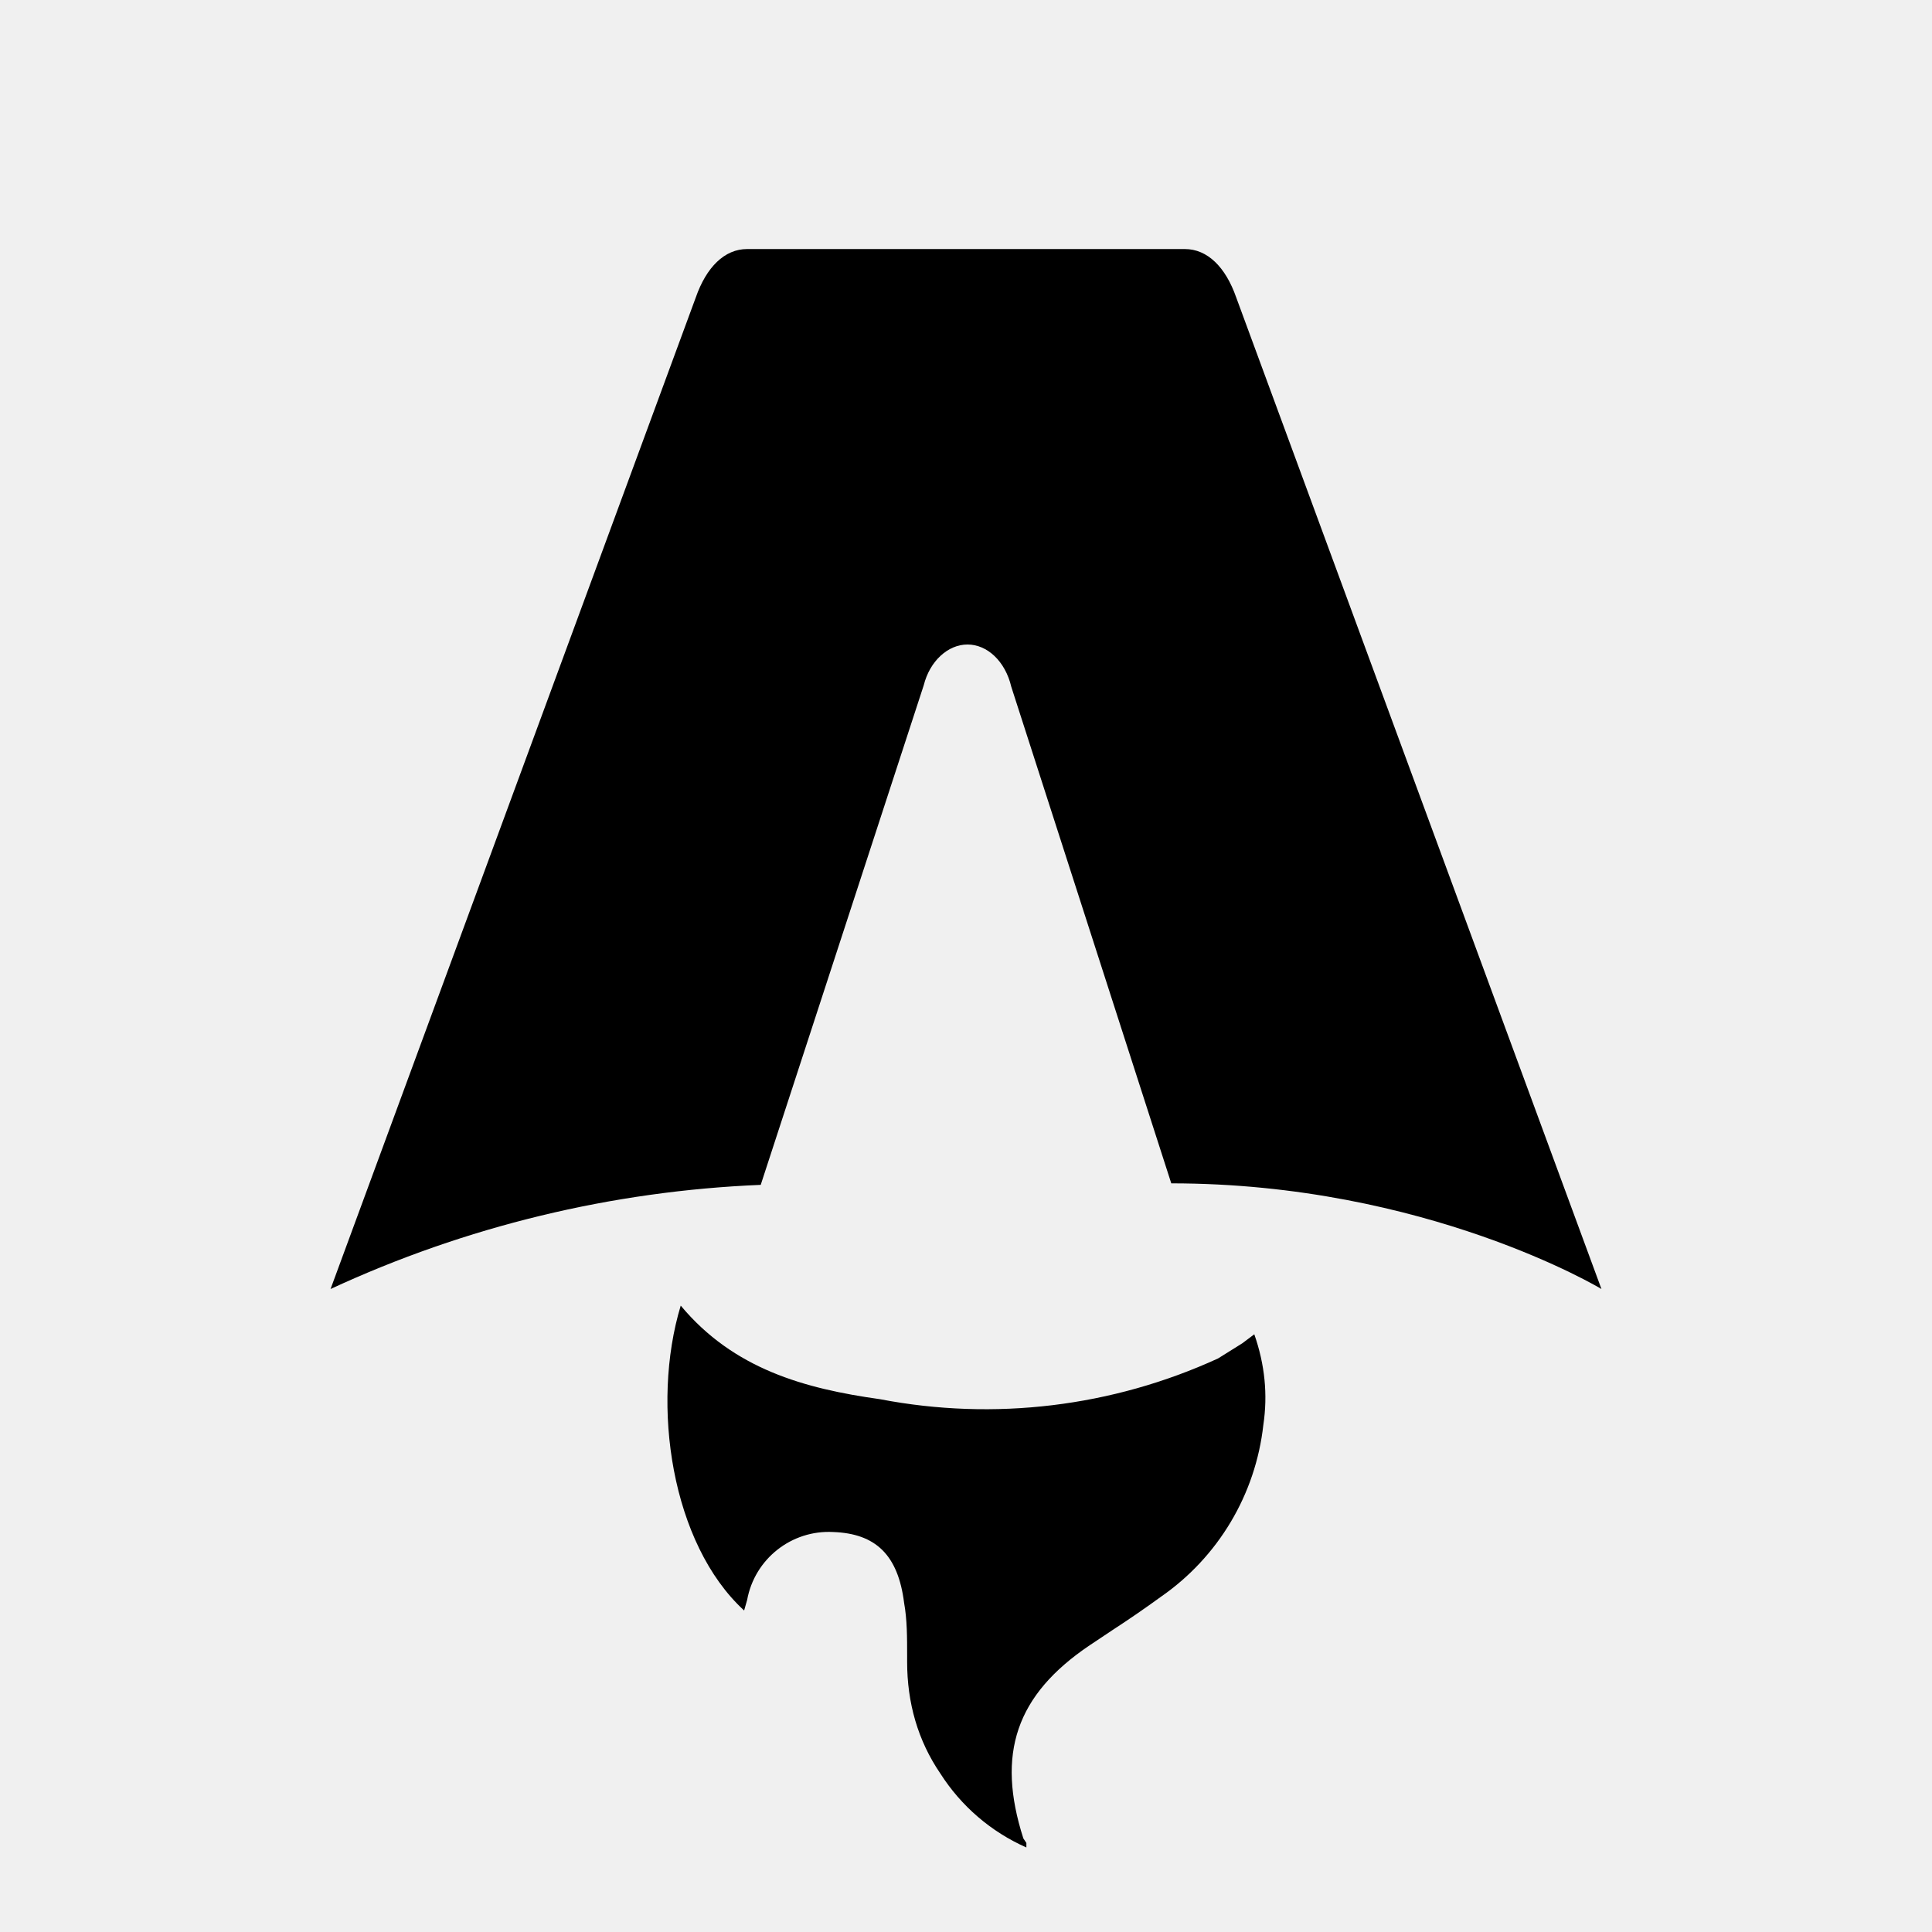
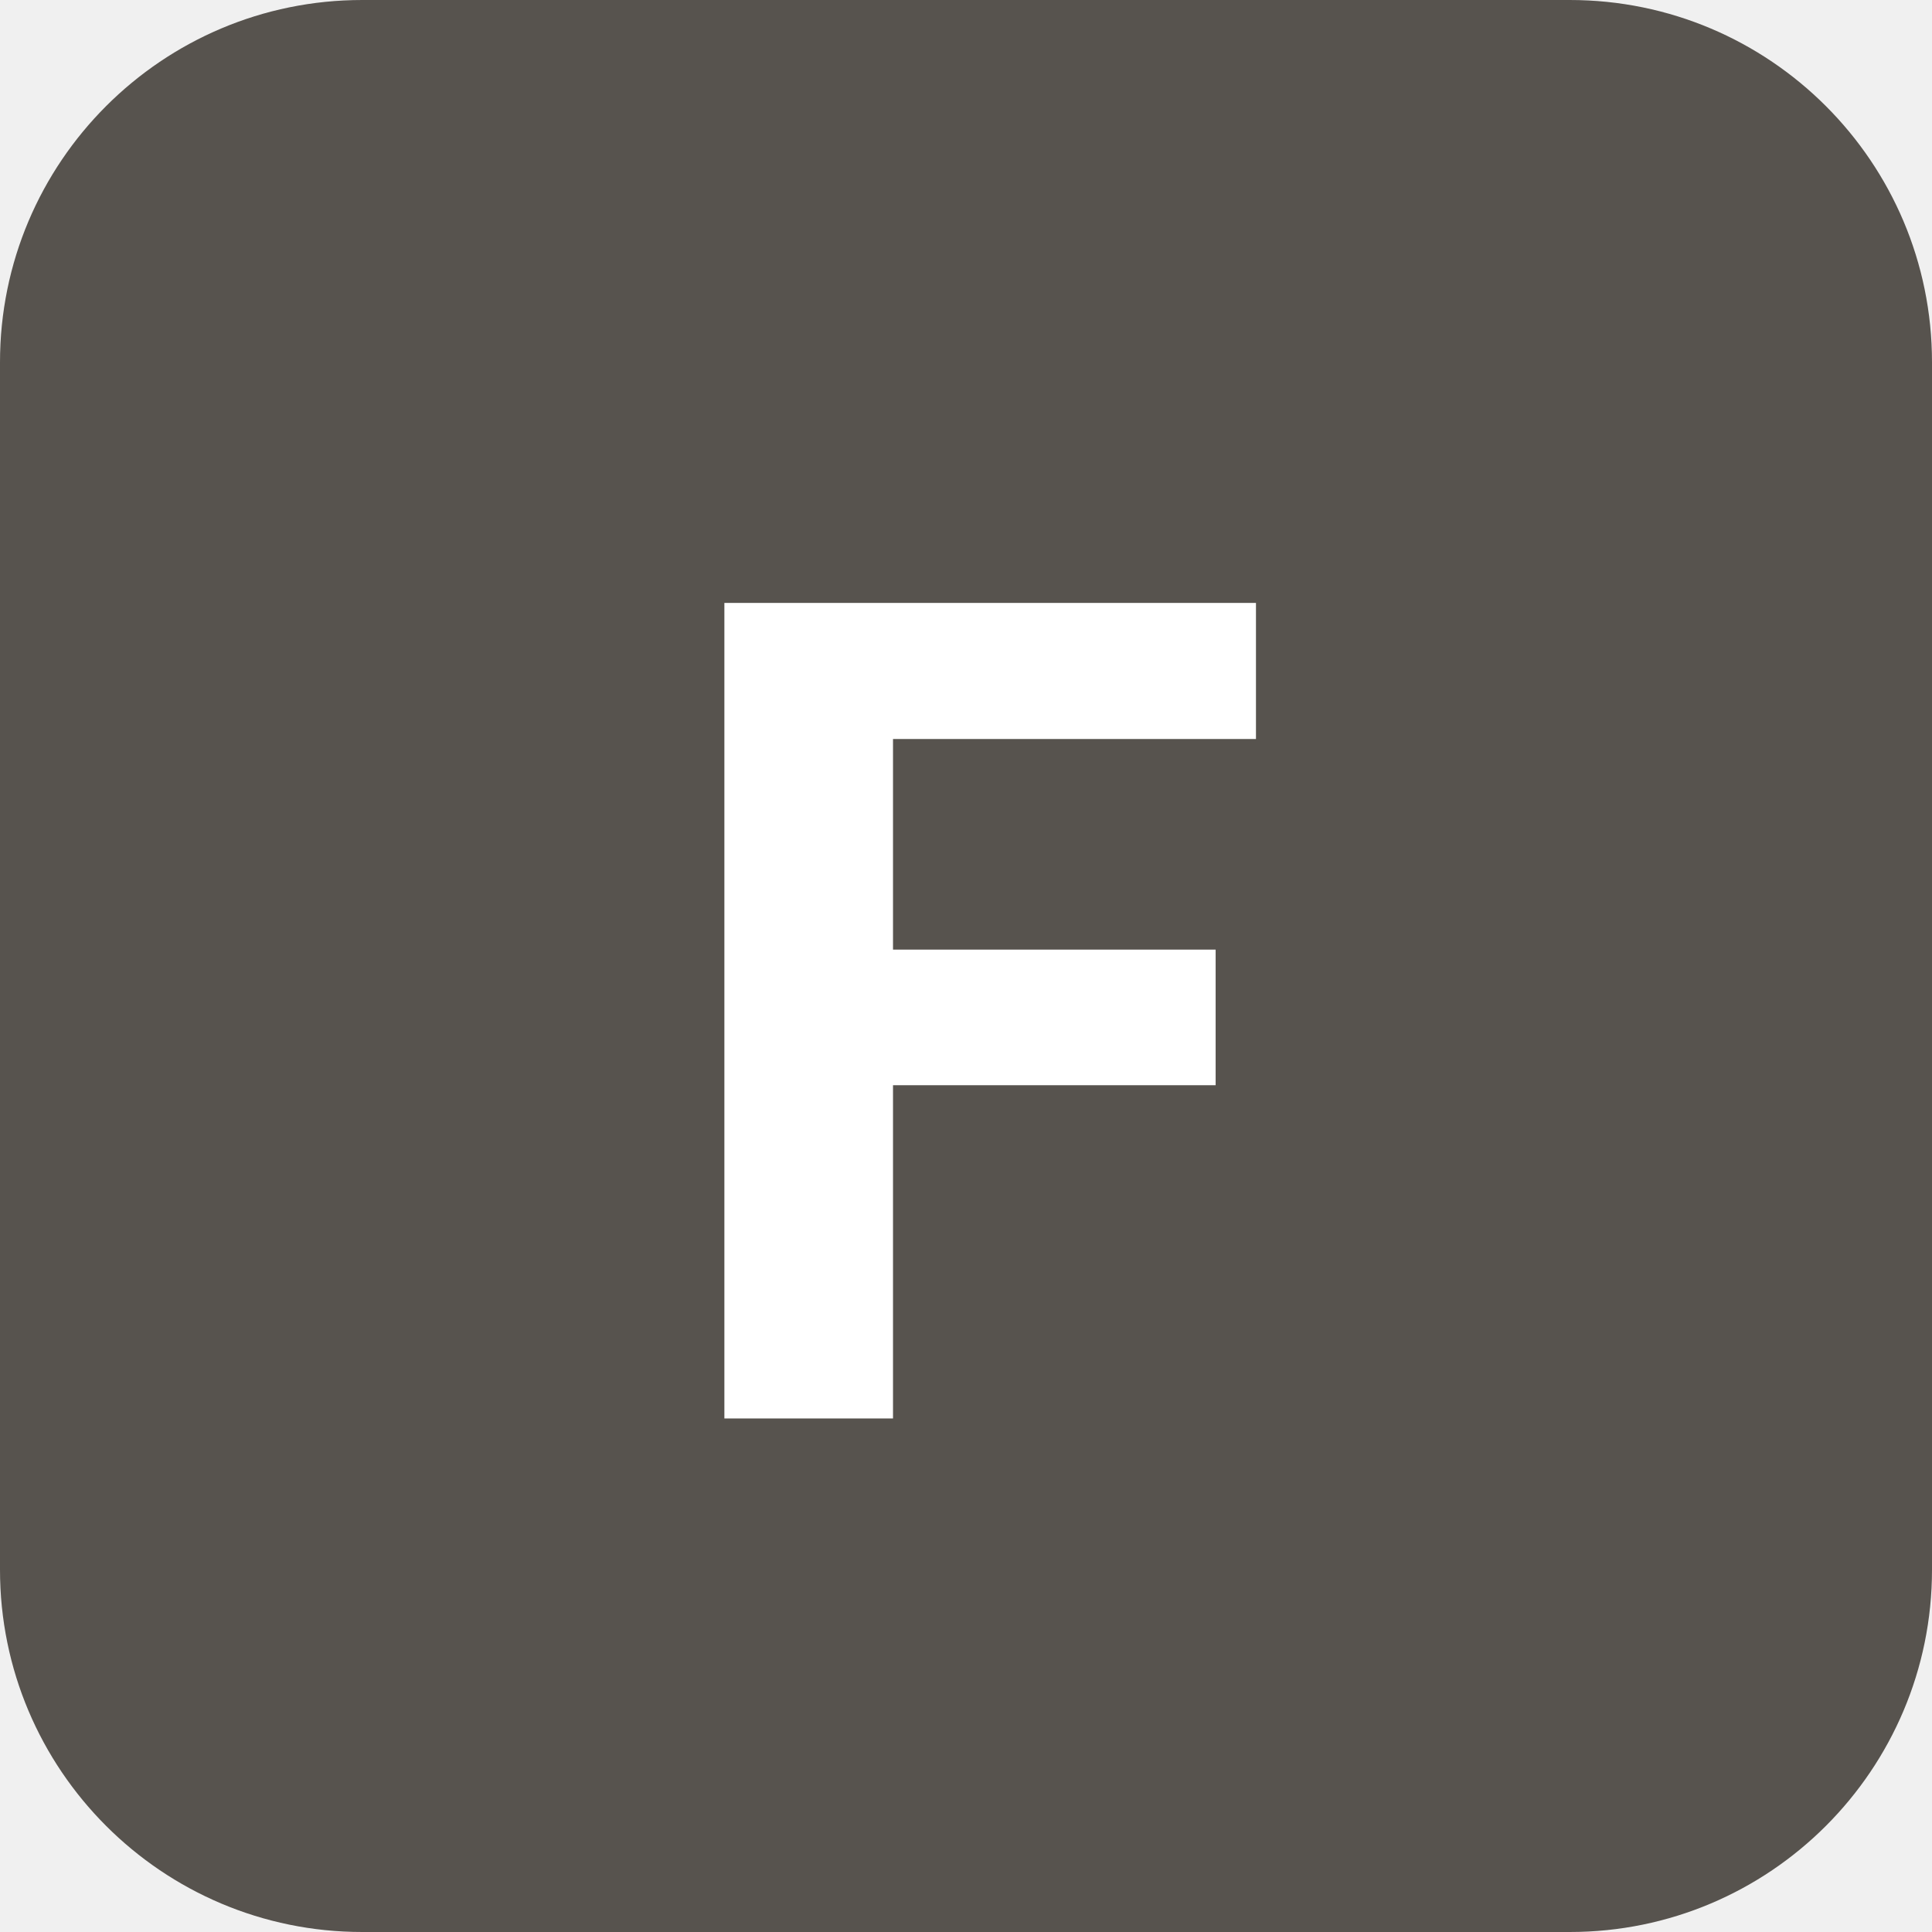
- <svg xmlns="http://www.w3.org/2000/svg" fill="none" viewBox="0 0 128 128">
-   <path d="M50.4 78.5a75.1 75.1 0 0 0-28.5 6.9l24.2-65.7c.7-2 1.9-3.2 3.4-3.2h29c1.5 0 2.7 1.2 3.4 3.2l24.2 65.7s-11.6-7-28.5-7L67 45.5c-.4-1.7-1.6-2.8-2.9-2.8-1.3 0-2.5 1.1-2.9 2.7L50.4 78.5Zm-1.1 28.2Zm-4.2-20.2c-2 6.6-.6 15.8 4.2 20.2a17.5 17.5 0 0 1 .2-.7 5.5 5.5 0 0 1 5.7-4.5c2.8.1 4.3 1.5 4.7 4.7.2 1.1.2 2.3.2 3.5v.4c0 2.7.7 5.2 2.2 7.4a13 13 0 0 0 5.7 4.9v-.3l-.2-.3c-1.8-5.6-.5-9.5 4.4-12.8l1.5-1a73 73 0 0 0 3.2-2.2 16 16 0 0 0 6.8-11.4c.3-2 .1-4-.6-6l-.8.6-1.6 1a37 37 0 0 1-22.4 2.7c-5-.7-9.7-2-13.2-6.2Z" />
-   <style>
-         path { fill: #000; }
-         @media (prefers-color-scheme: dark) {
-             path { fill: #FFF; }
-         }
-     </style>
+ <svg xmlns="http://www.w3.org/2000/svg" viewBox="0 0 128 128">
+   <rect width="128" height="128" rx="24" fill="#57534e" />
+   <text x="64" y="68" font-family="-apple-system, BlinkMacSystemFont, 'Segoe UI', Roboto, Helvetica, Arial, sans-serif" font-size="76" font-weight="700" fill="#ffffff" text-anchor="middle" dominant-baseline="central">F</text>
</svg>
